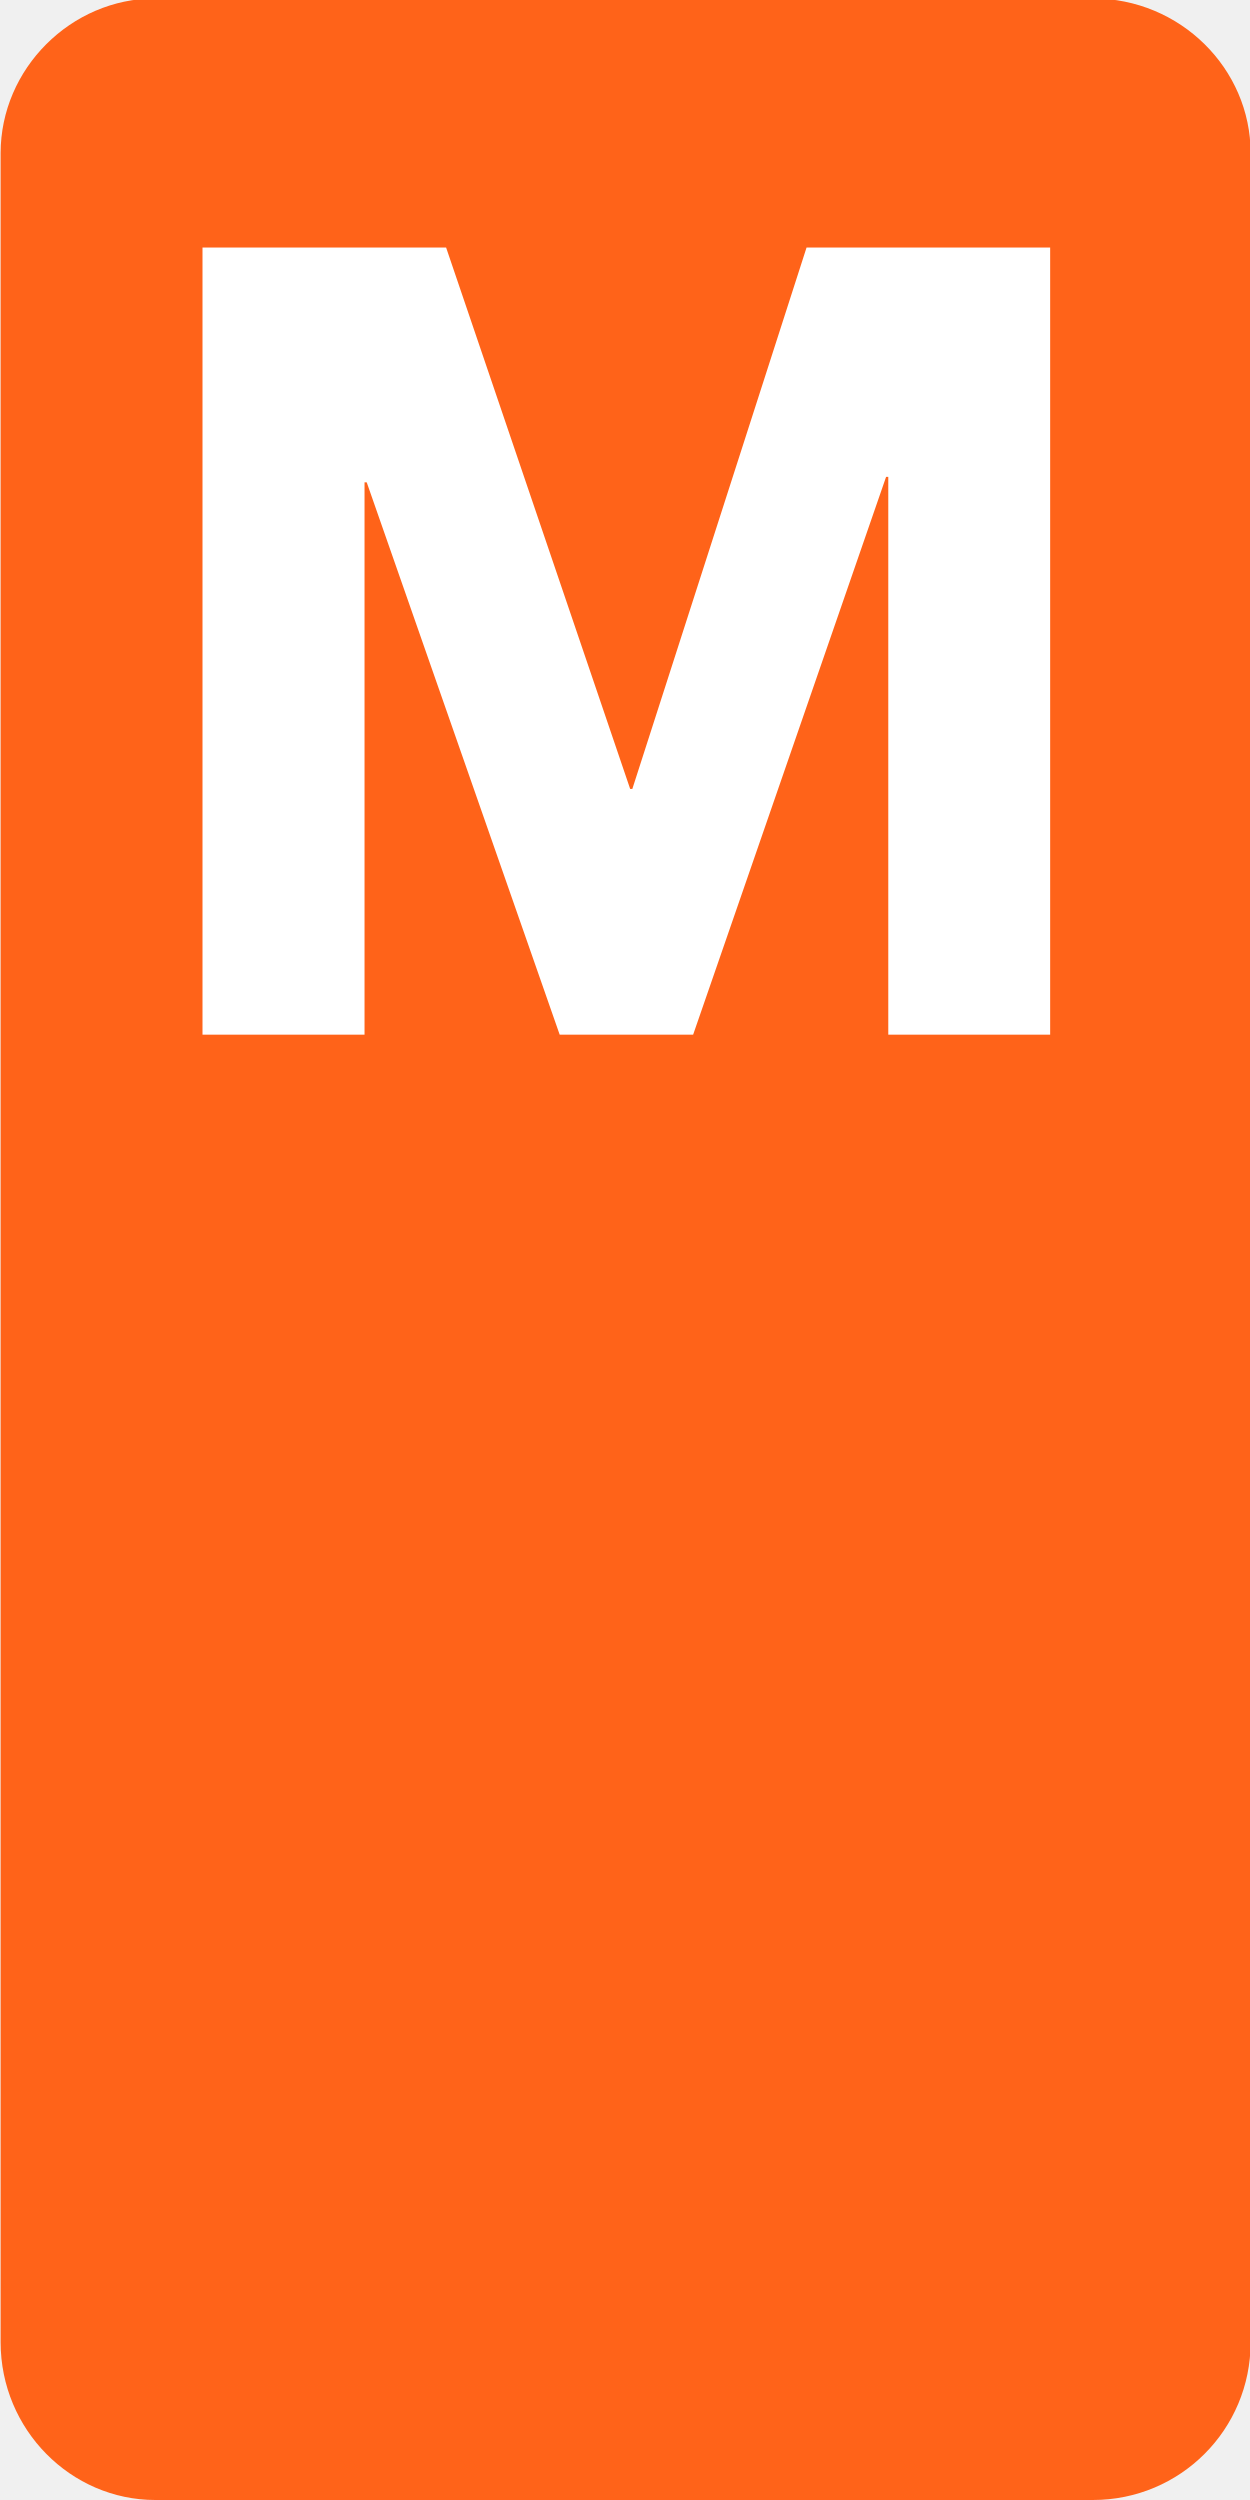
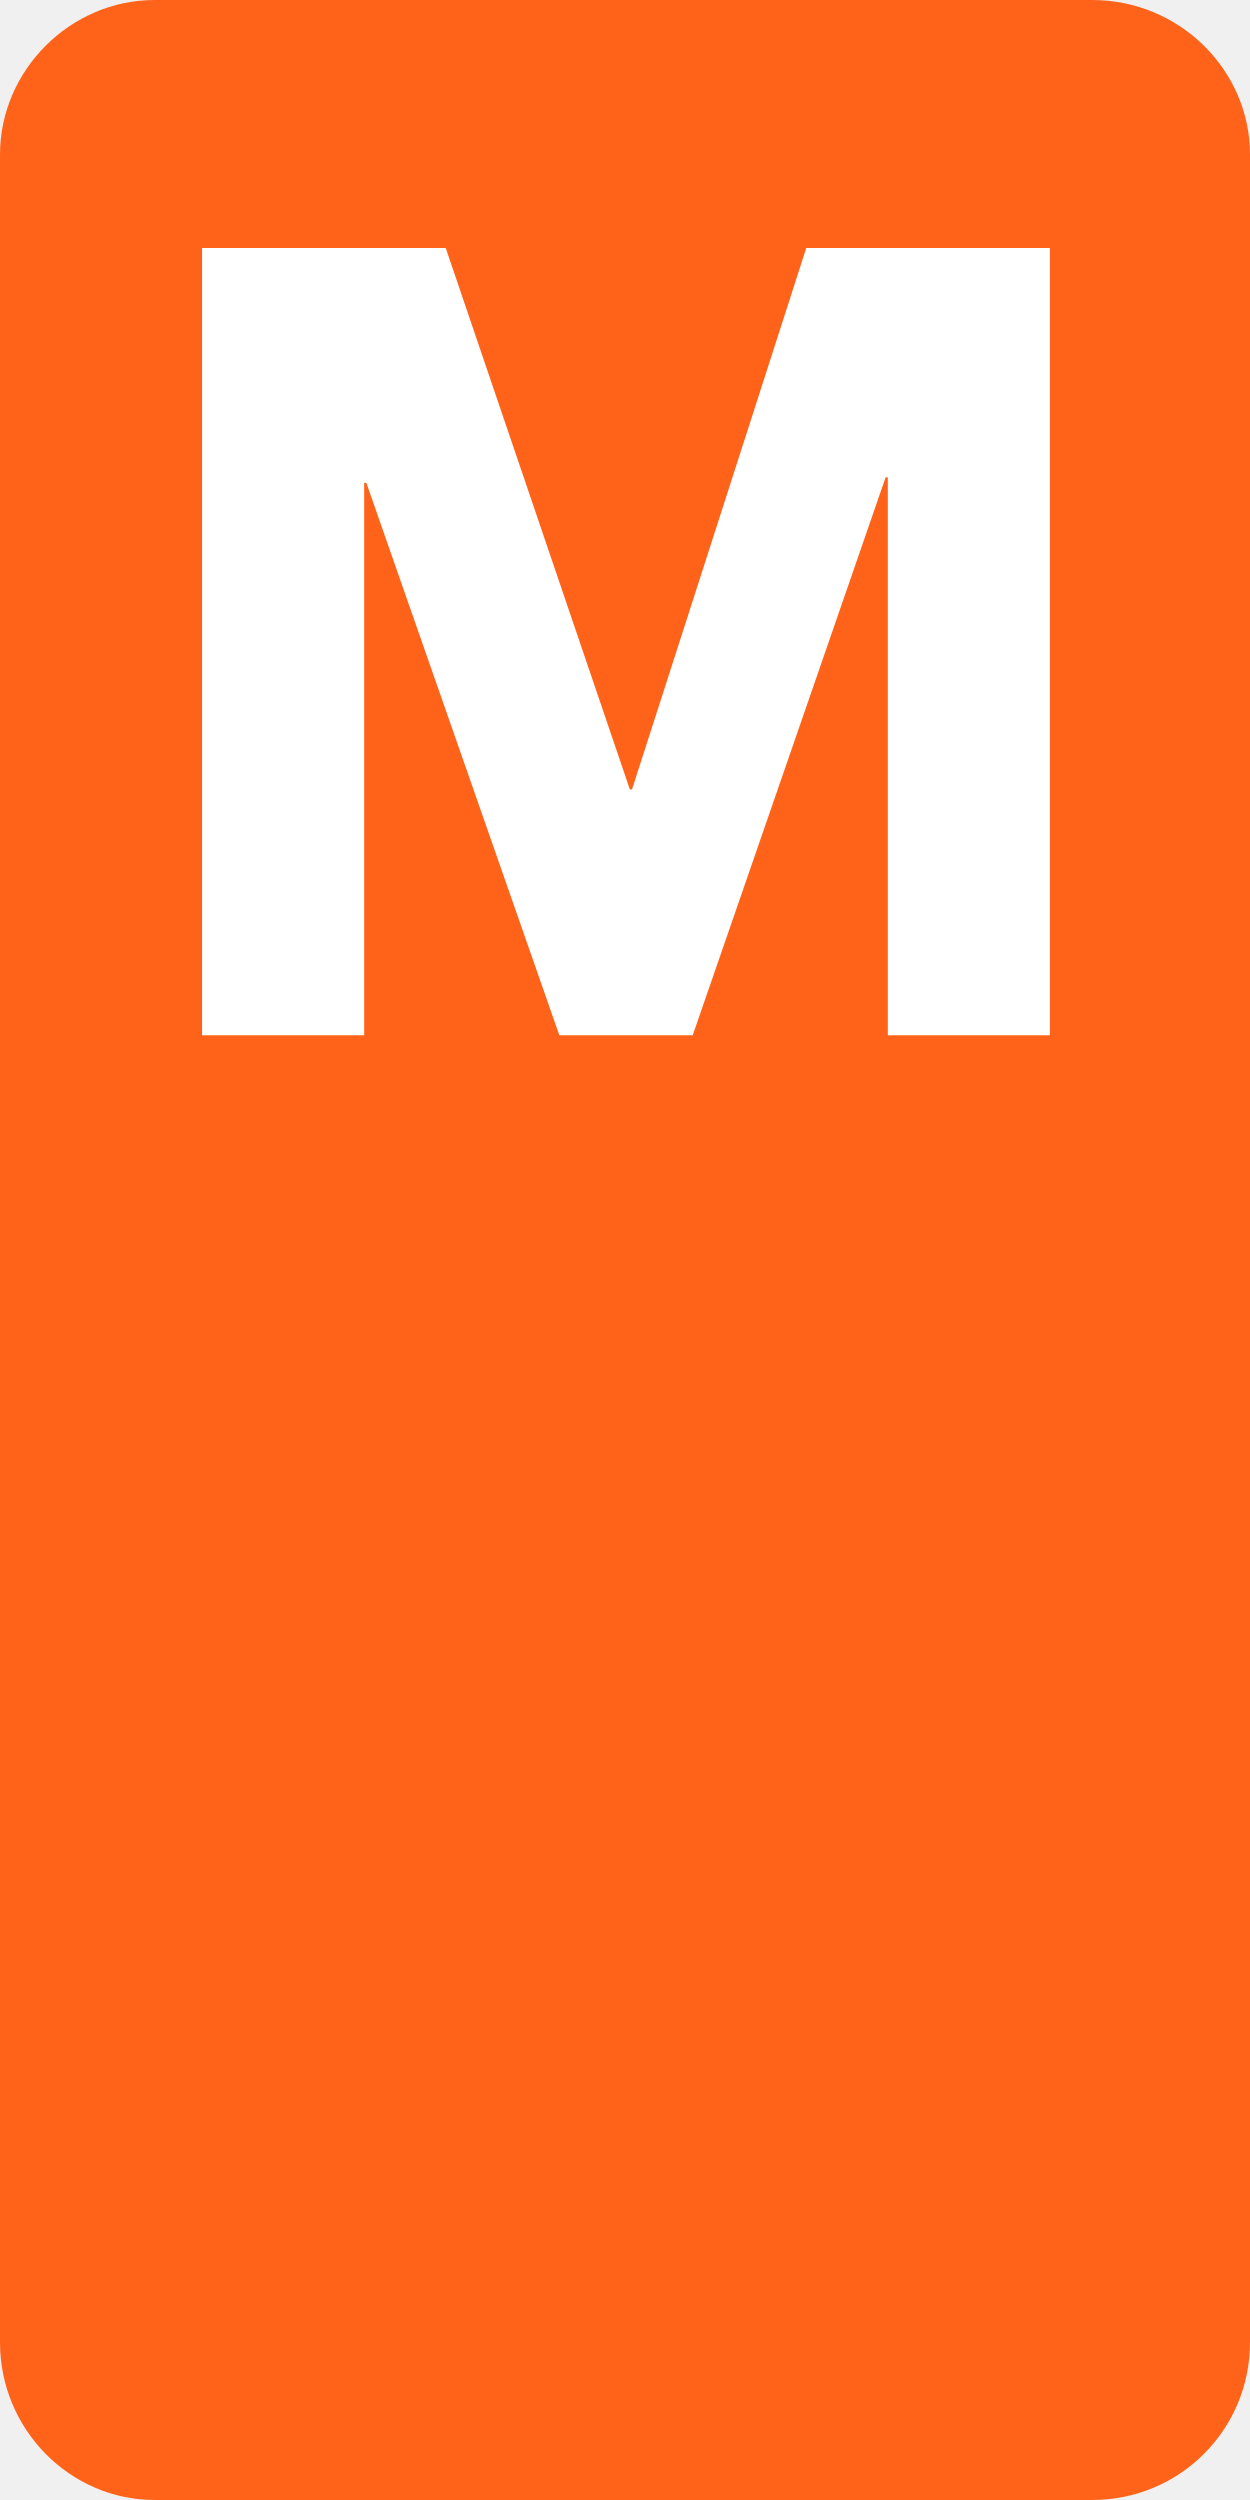
- <svg xmlns="http://www.w3.org/2000/svg" version="1.1" id="Layer_1" x="0px" y="0px" viewBox="0 0 8 16" enable-background="new 0 0 8 16" xml:space="preserve">
+ <svg xmlns="http://www.w3.org/2000/svg" version="1.1" id="Layer_1" x="0px" y="0px" viewBox="0 0 24 48" enable-background="new 0 0 24 48" xml:space="preserve">
  <g>
    <g>
-       <path fill="#FF6319" d="M0.004,0.98c0-0.54,0.45-0.99,0.99-0.99h6c0.56,0,1.01,0.45,1.01,0.99v14.01c0,0.56-0.45,1.01-1.01,1.01    h-6c-0.54,0-0.99-0.45-0.99-1.01V0.98z" />
+       <path fill="#FF6319" d="M0,2.968C0,1.349,1.35,0,2.97,0h18C22.65,0,24,1.349,24,2.968v42.004C24,46.651,22.65,48,20.97,48h-18    C1.35,48,0,46.651,0,44.972V2.968z" />
    </g>
    <g>
-       <path fill="#FFFFFF" d="M2.855,1.584l1.178,3.465h0.014l1.115-3.465h1.559v5.038H5.685v-3.57H5.671l-1.235,3.57H3.582L2.347,3.087    H2.333v3.535H1.296V1.584H2.855z" />
+       <path fill="#FFFFFF" d="M8.558,4.762l3.535,10.394h0.042L15.48,4.762h4.678v15.115h-3.112V9.165h-0.042L13.3,19.877h-2.561    L7.034,9.271H6.992v10.606H3.88V4.762H8.558z" />
    </g>
  </g>
</svg>
